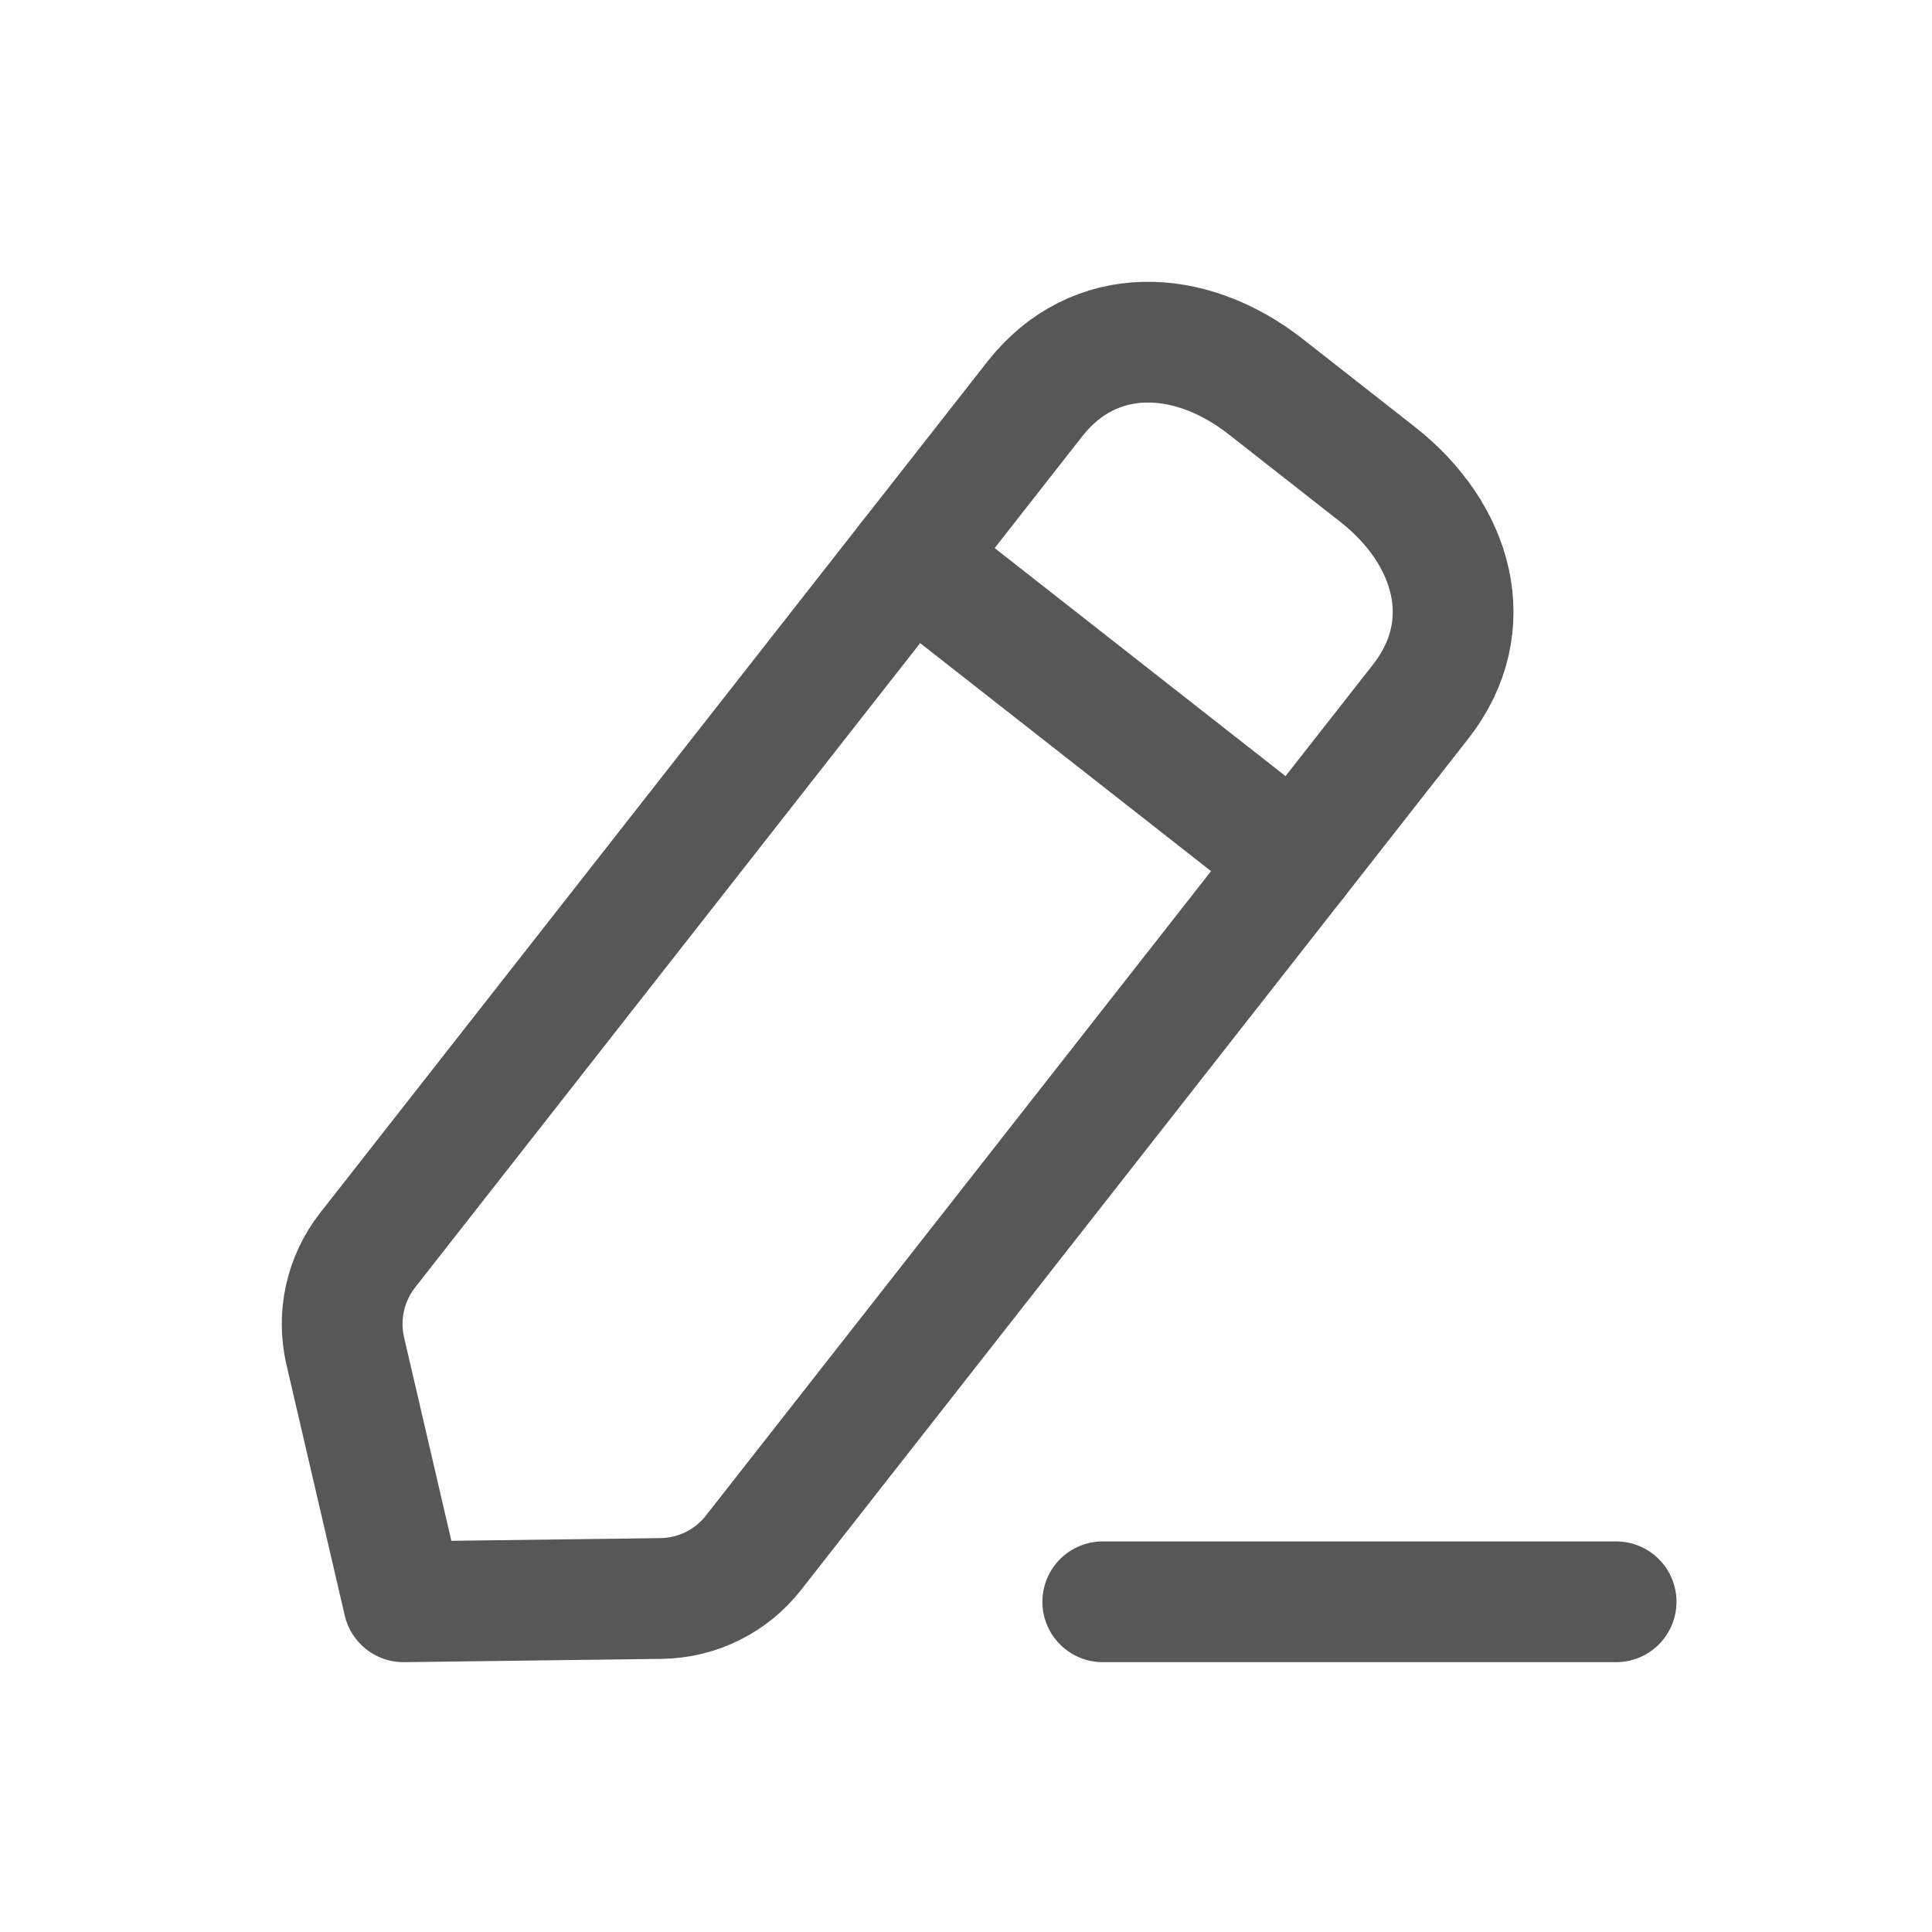
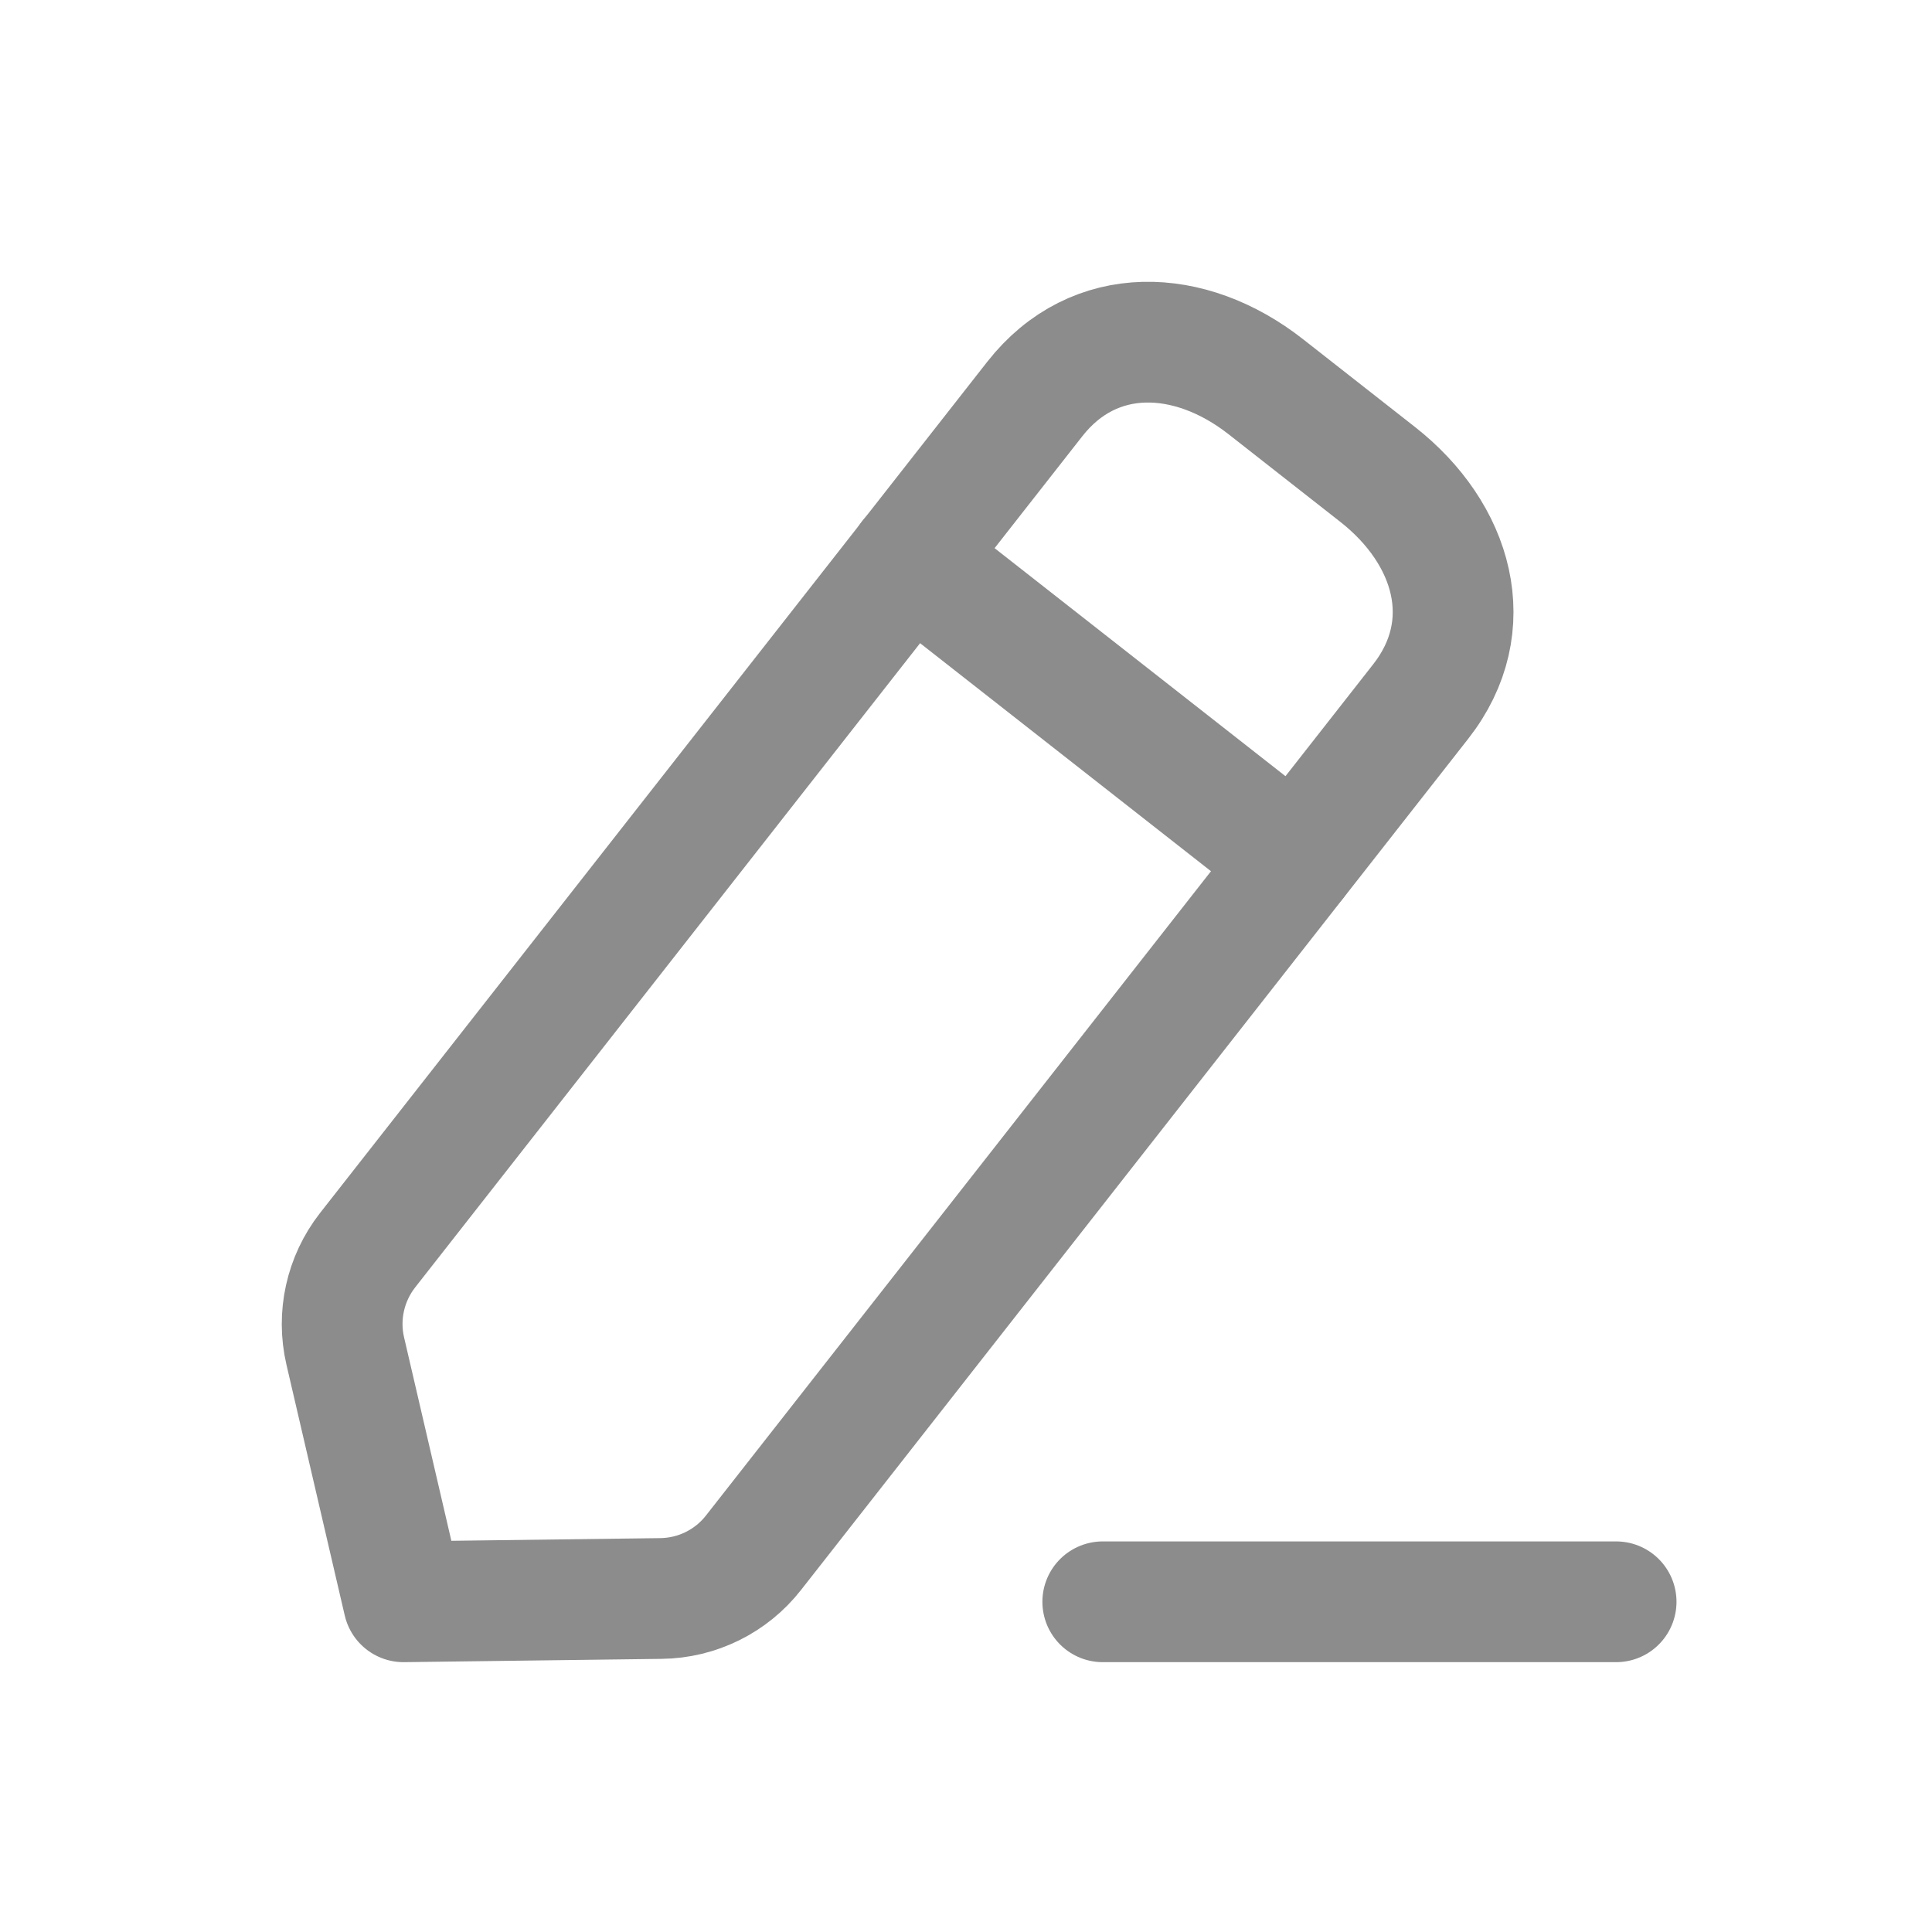
<svg xmlns="http://www.w3.org/2000/svg" width="24" height="24" viewBox="0 0 24 24" fill="none">
-   <path d="M13.699 19.898H20.076" stroke="#575757" stroke-width="1.5" stroke-linecap="round" stroke-linejoin="round" />
-   <path fill-rule="evenodd" clip-rule="evenodd" d="M12.855 4.956C13.592 4.017 14.783 4.066 15.723 4.803L17.113 5.893C18.053 6.63 18.386 7.773 17.649 8.714L9.36 19.289C9.083 19.643 8.66 19.852 8.21 19.857L5.013 19.898L4.289 16.783C4.187 16.346 4.289 15.886 4.566 15.531L12.855 4.956Z" stroke="#575757" stroke-width="1.5" stroke-linecap="round" stroke-linejoin="round" />
-   <path d="M11.303 6.936L16.097 10.694" stroke="#575757" stroke-width="1.5" stroke-linecap="round" stroke-linejoin="round" />
+   <path d="M13.699 19.898H20.076" stroke="#8C8C8C" stroke-width="1.5" stroke-linecap="round" stroke-linejoin="round" />
+   <path fill-rule="evenodd" clip-rule="evenodd" d="M12.855 4.956C13.592 4.017 14.783 4.066 15.723 4.803L17.113 5.893C18.053 6.63 18.386 7.773 17.649 8.714L9.36 19.289C9.083 19.643 8.66 19.852 8.21 19.857L5.013 19.898L4.289 16.783C4.187 16.346 4.289 15.886 4.566 15.531L12.855 4.956Z" stroke="#8C8C8C" stroke-width="1.5" stroke-linecap="round" stroke-linejoin="round" />
+   <path d="M11.301 6.936L16.095 10.694" stroke="#8C8C8C" stroke-width="1.5" stroke-linecap="round" stroke-linejoin="round" />
</svg>
